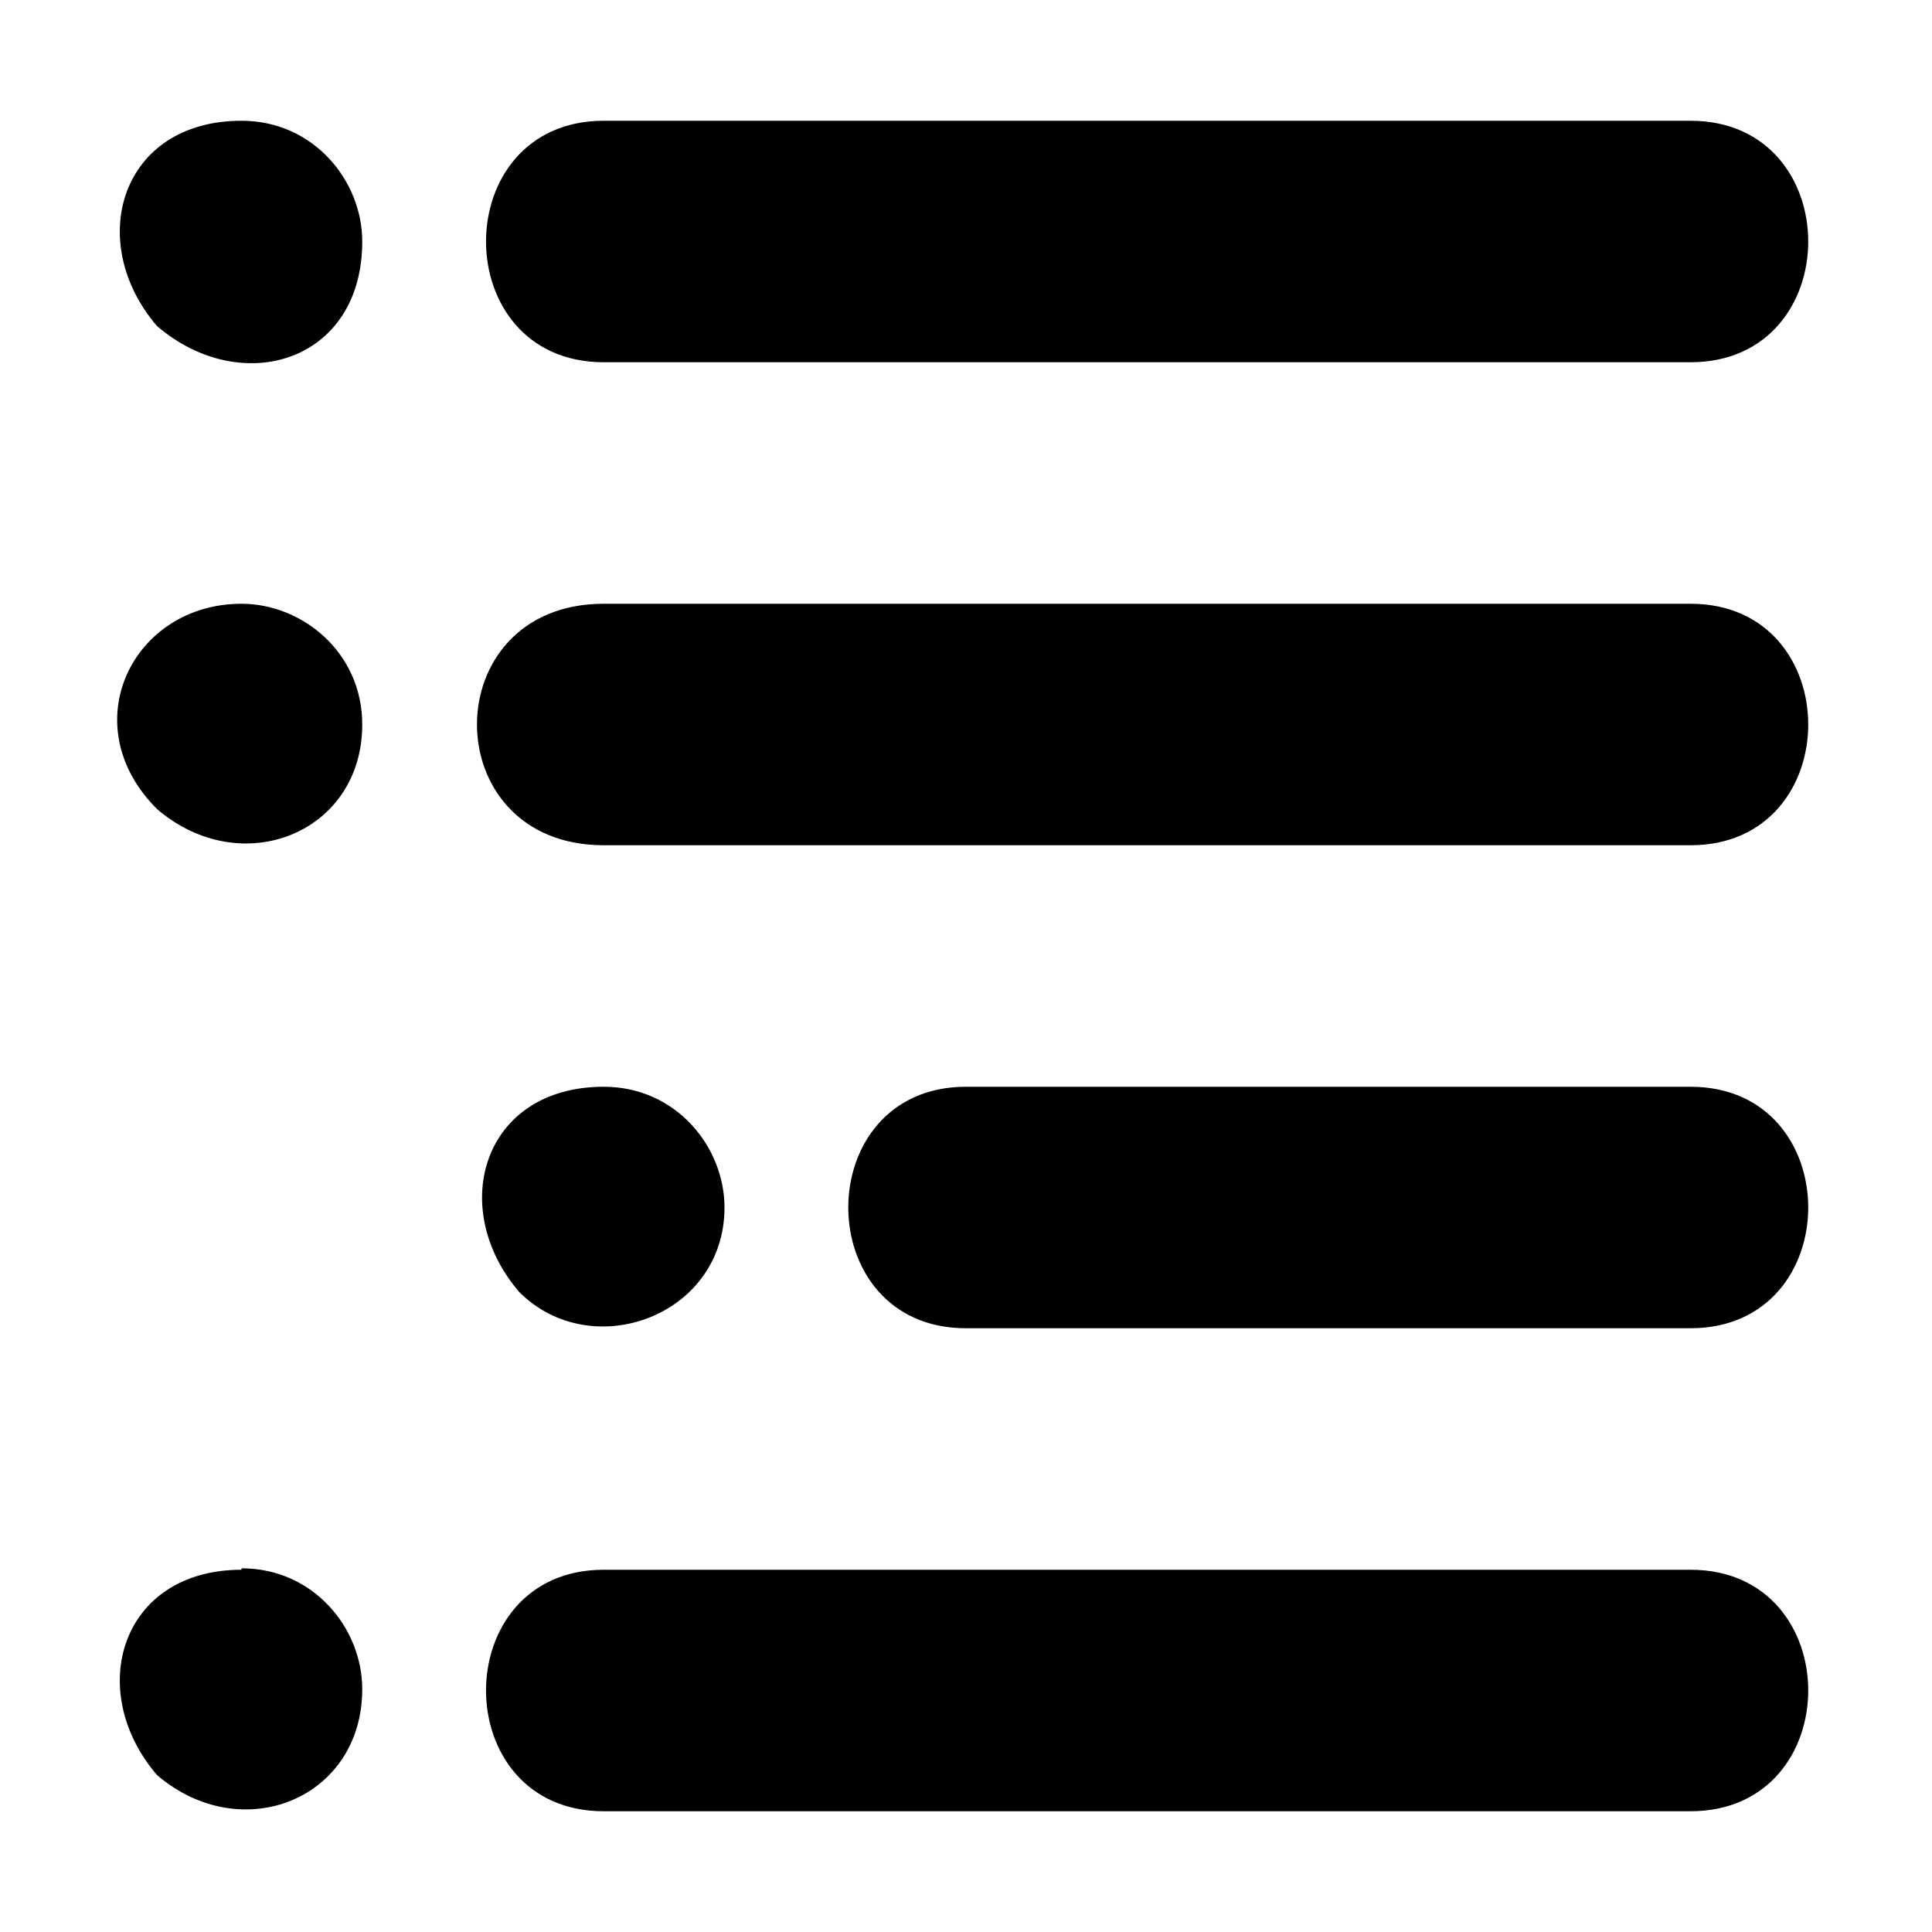
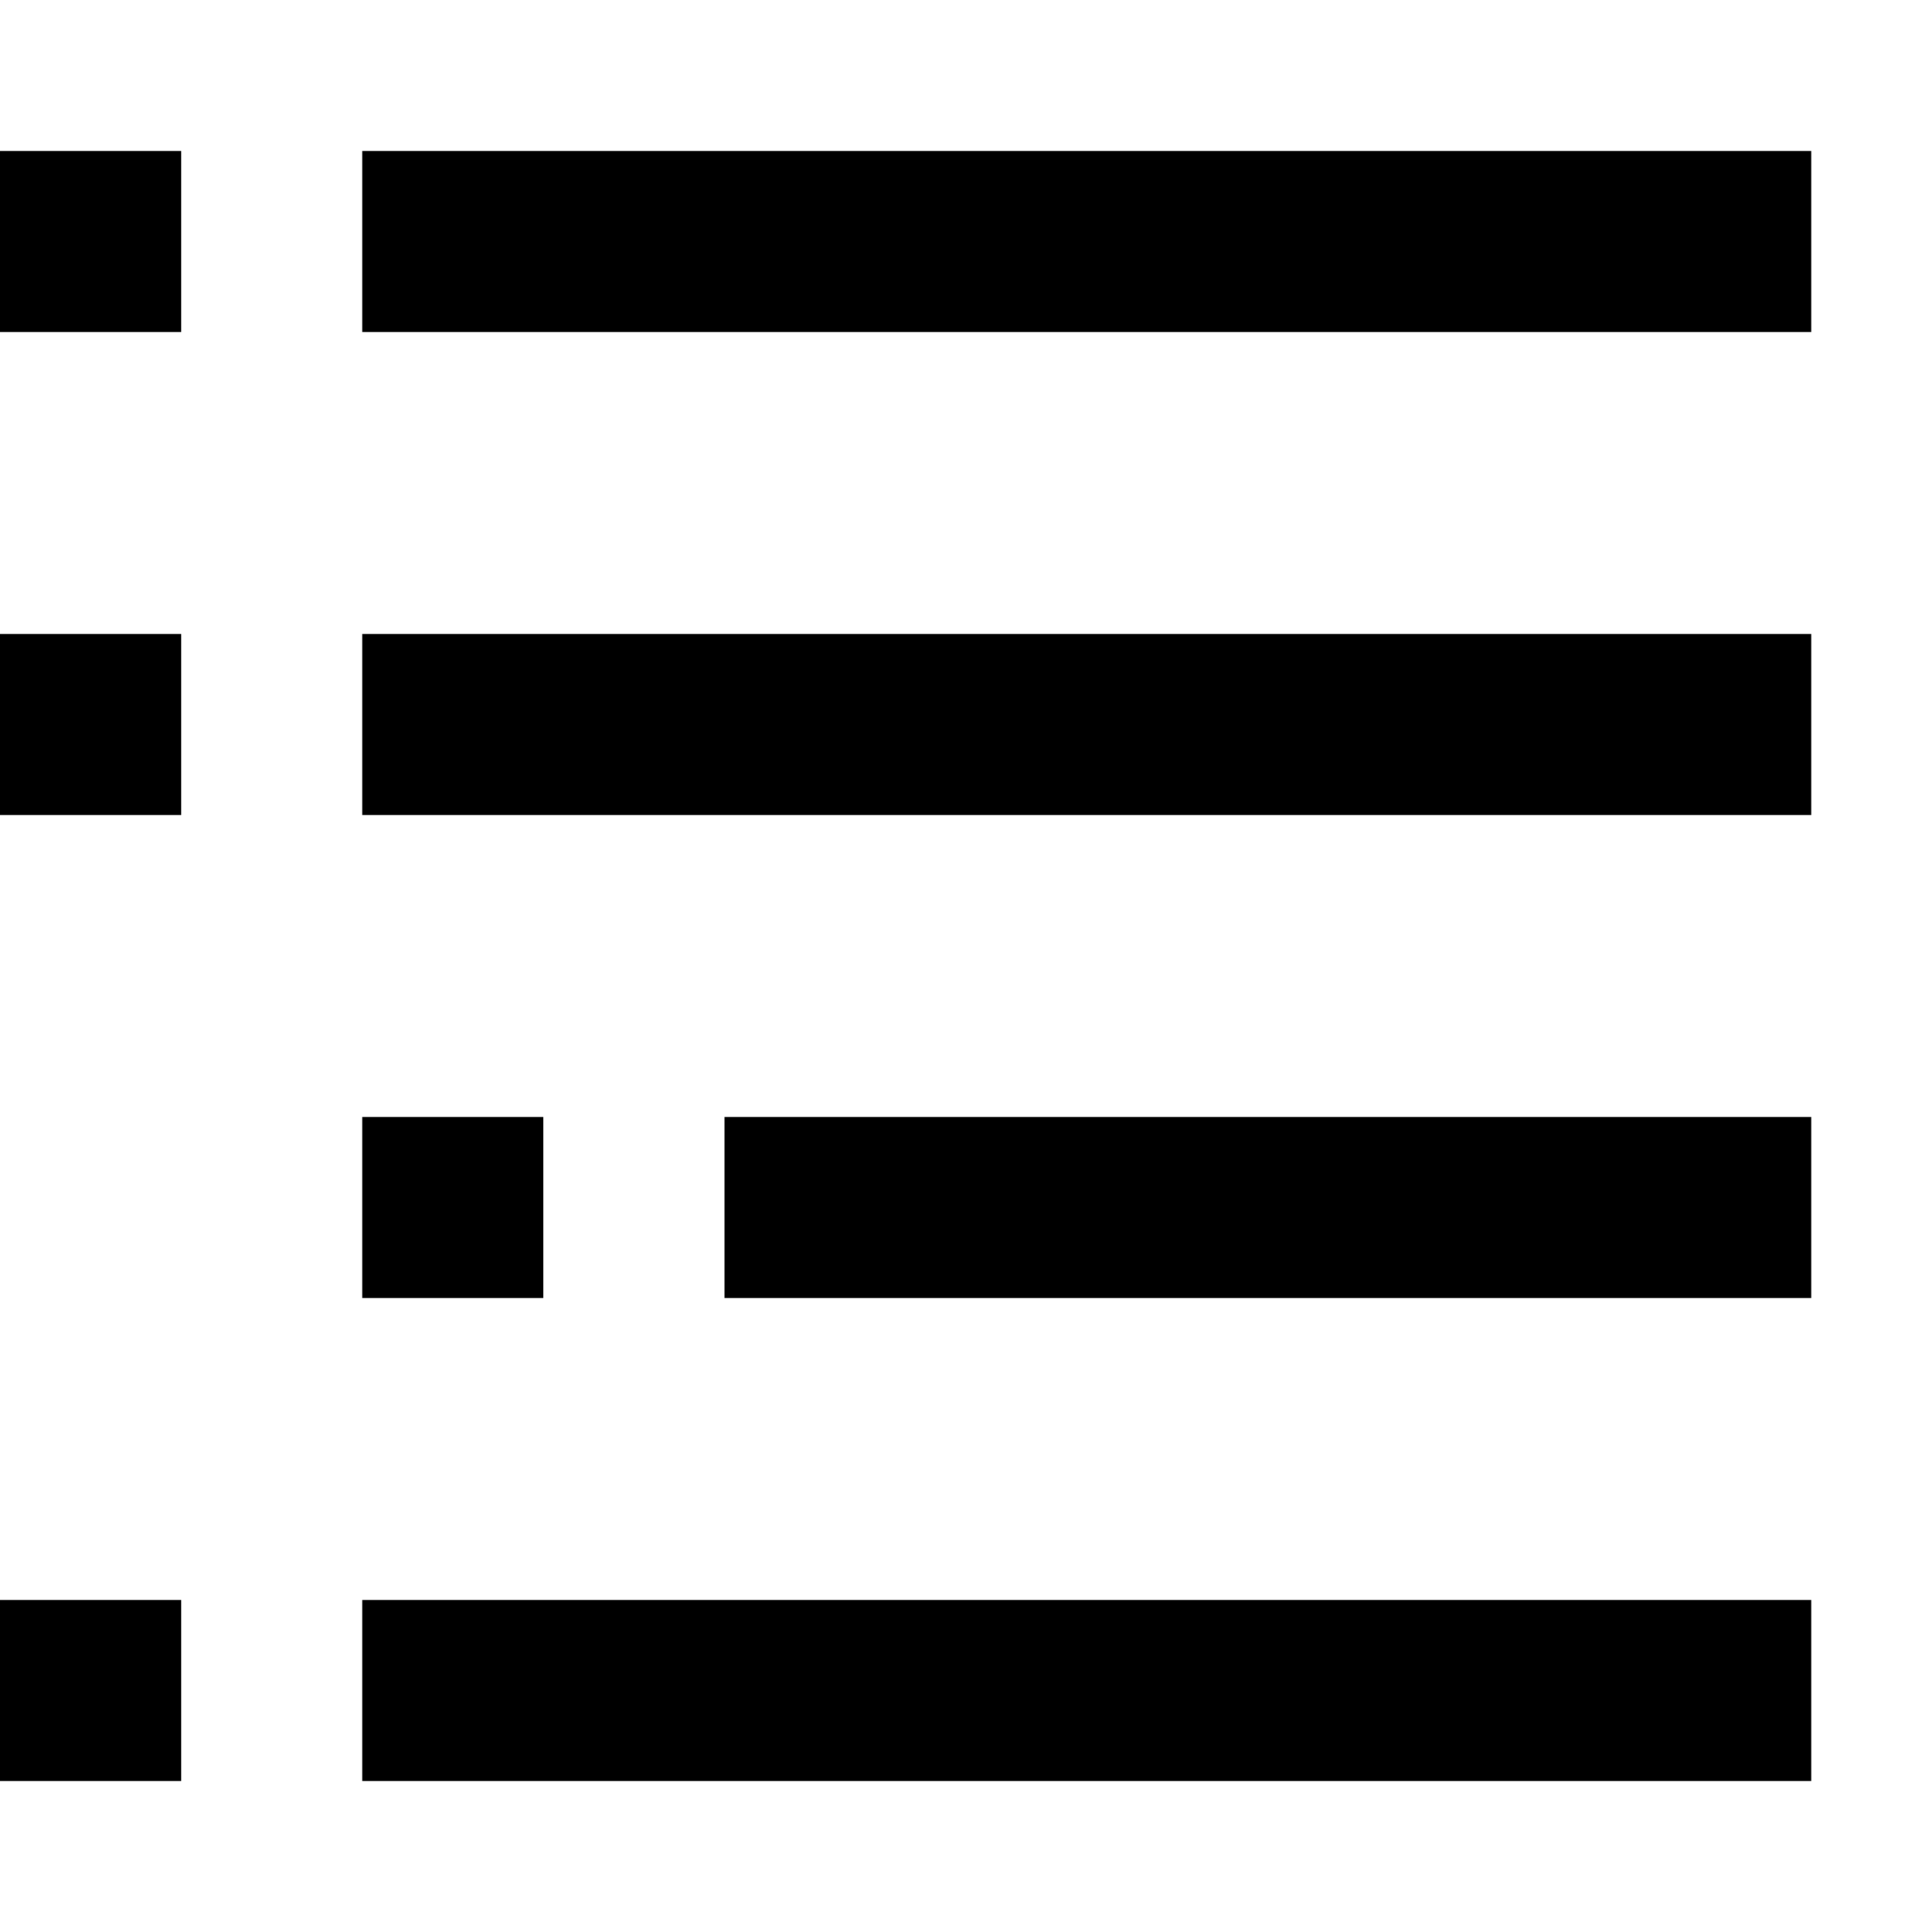
- <svg xmlns="http://www.w3.org/2000/svg" height="16" width="16">
-   <path d="M14 9H8c-1.3 0-1.3 2 0 2h6c1.3 0 1.3-2 0-2zm0-8H5C3.7 1 3.7 3 5 3h9c1.3 0 1.3-2 0-2zM2 1C1 1 .7 2 1.3 2.7 2 3.3 3 3 3 2c0-.5-.4-1-1-1zm3 8c-1 0-1.3 1-.7 1.7.6.6 1.7.2 1.7-.7 0-.5-.4-1-1-1zM14 5H5C3.6 5 3.6 7 5 7h9c1.3 0 1.3-2 0-2zM2 5c-.9 0-1.4 1-.7 1.7C2 7.3 3 6.9 3 6c0-.6-.5-1-1-1zM14 13H5c-1.3 0-1.3 2 0 2h9c1.3 0 1.3-2 0-2zM2 13c-1 0-1.3 1-.7 1.7.7.6 1.7.2 1.7-.712 0-.5-.4-1-1-1z" />
+ <svg xmlns="http://www.w3.org/2000/svg" width="16" height="16" viewBox="0 0 16 16" fill="none">
+   <path d="M3 1.25H15V2.75H3V1.25ZM15 5.25H3V6.75H15V5.25ZM15 13.25H3V14.75H15V13.25ZM15 9.25H6V10.75H15V9.25ZM0 5.25H1.5V6.75H0V5.25ZM1.5 13.25H0V14.75H1.5V13.25ZM0 1.25H1.5V2.75H0V1.25ZM4.5 9.25H3V10.75H4.5V9.25Z" fill="black" />
</svg>
